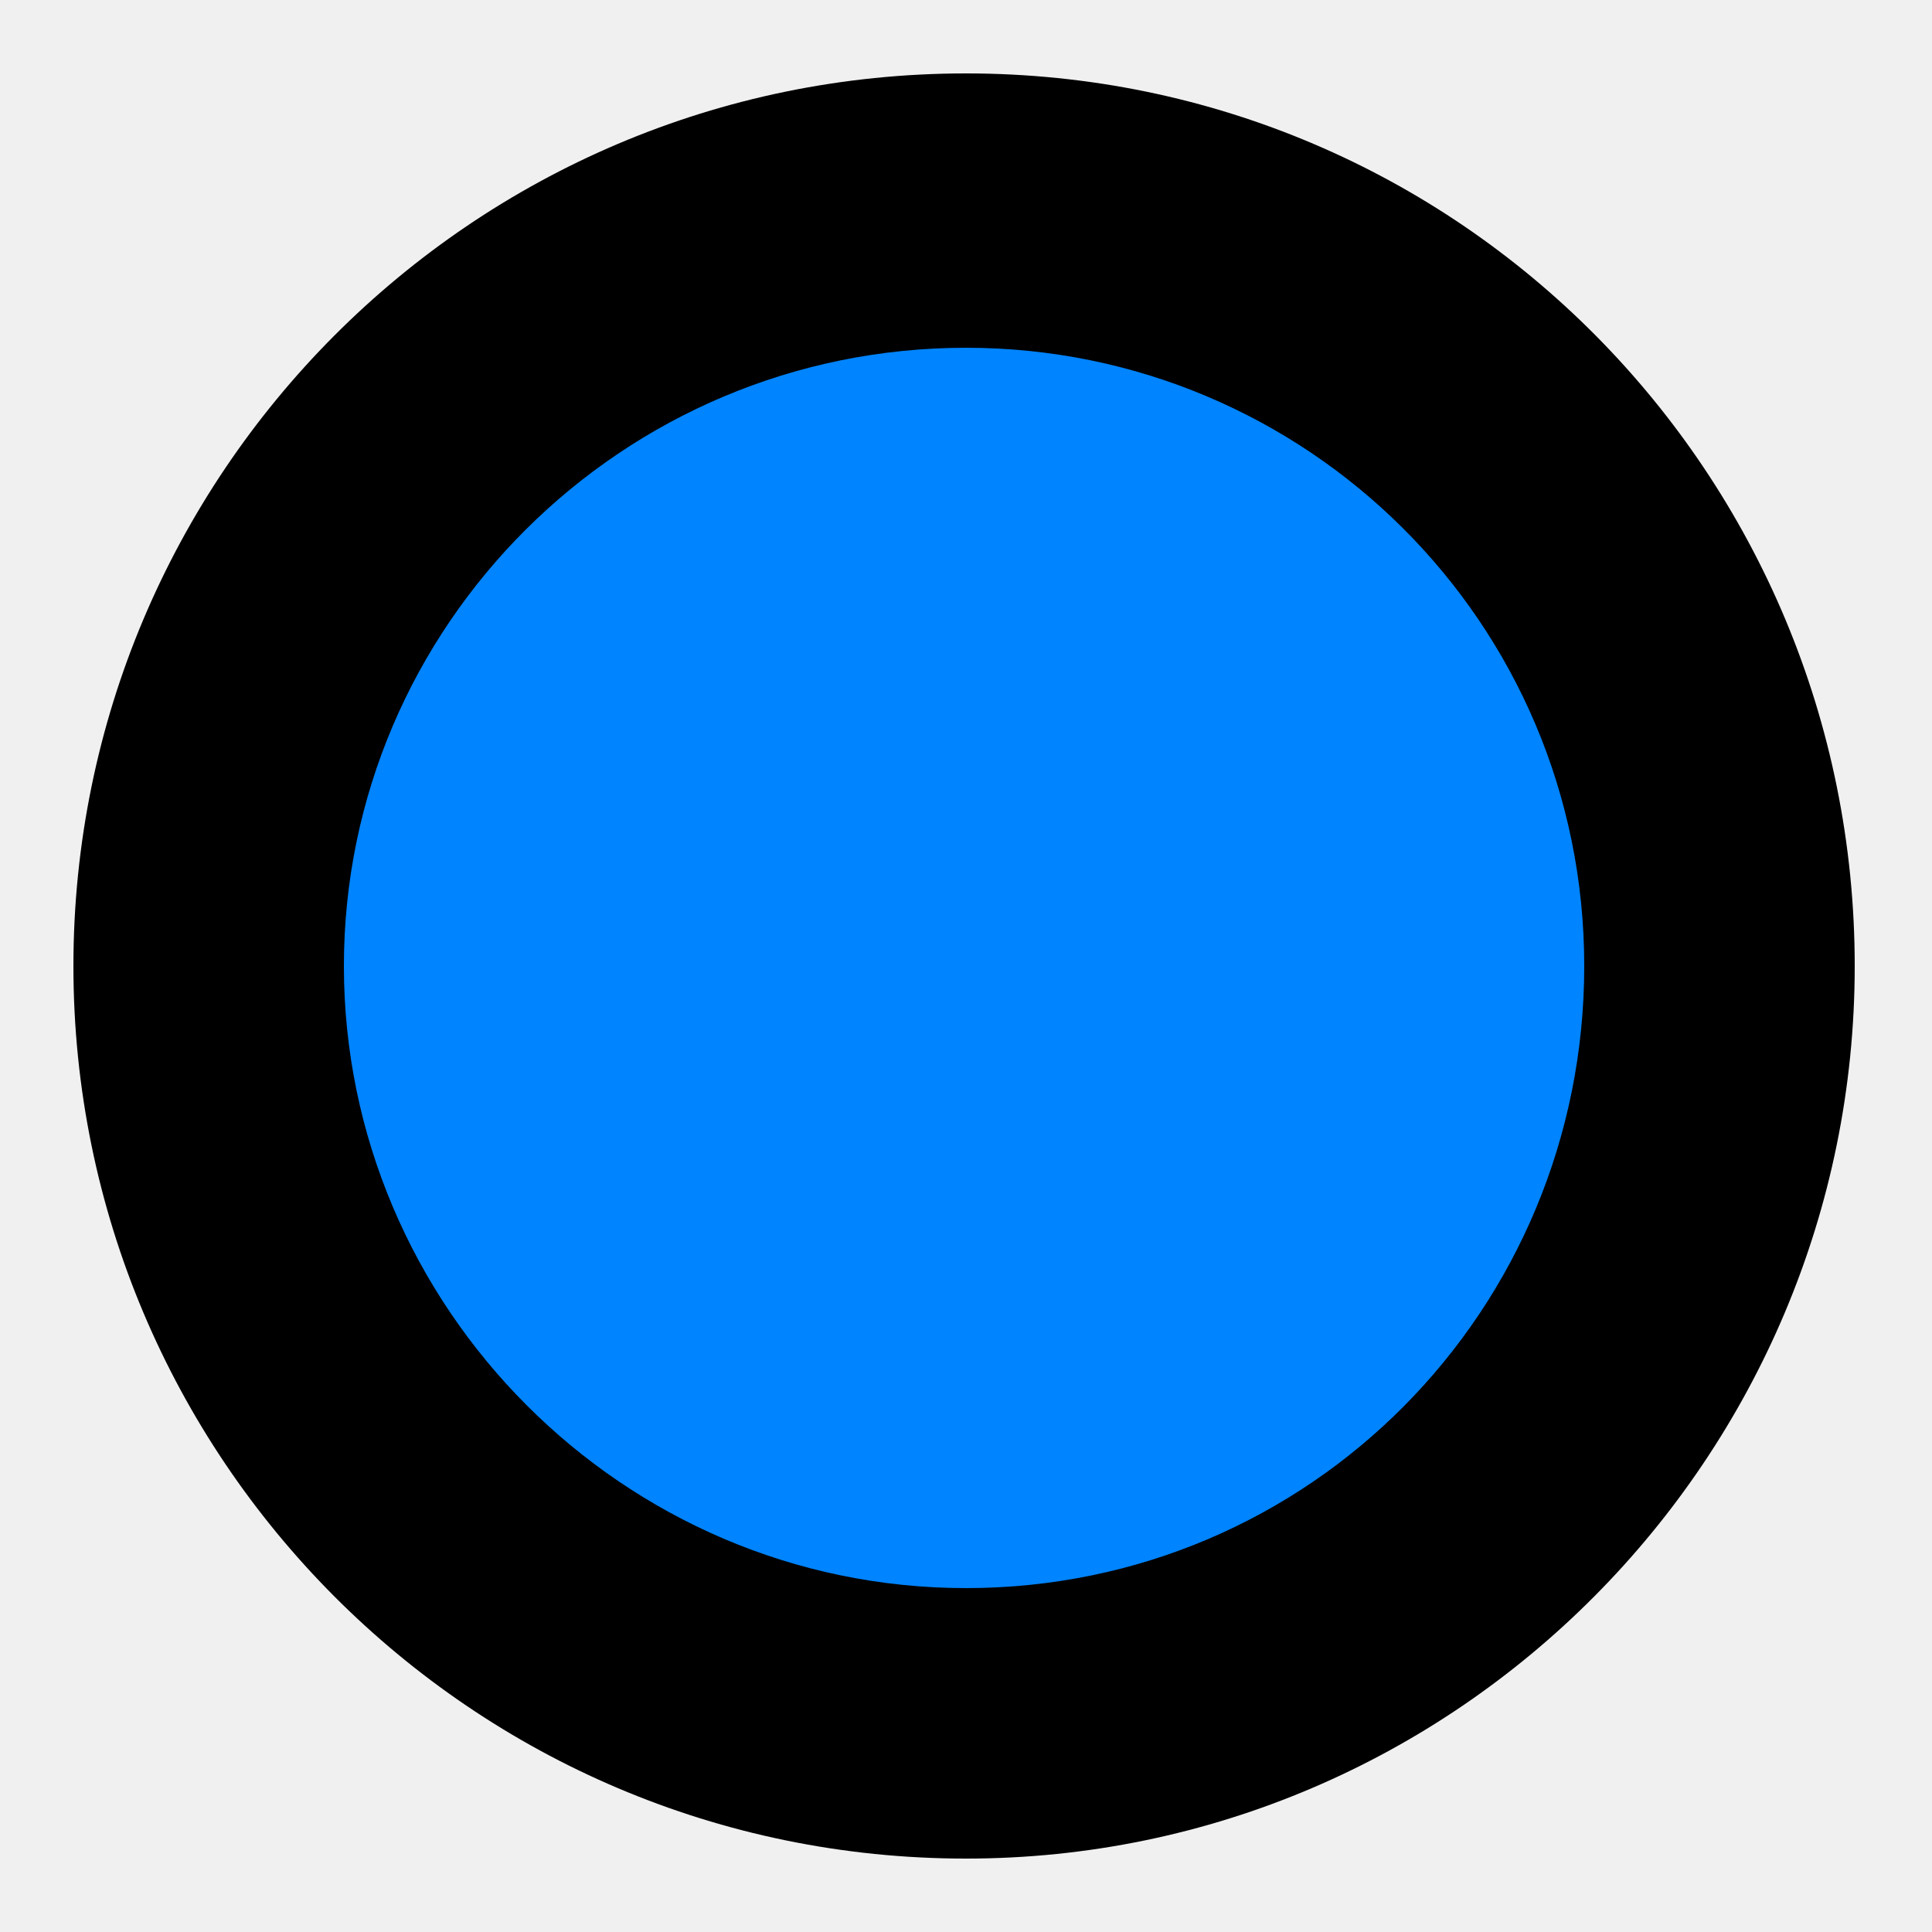
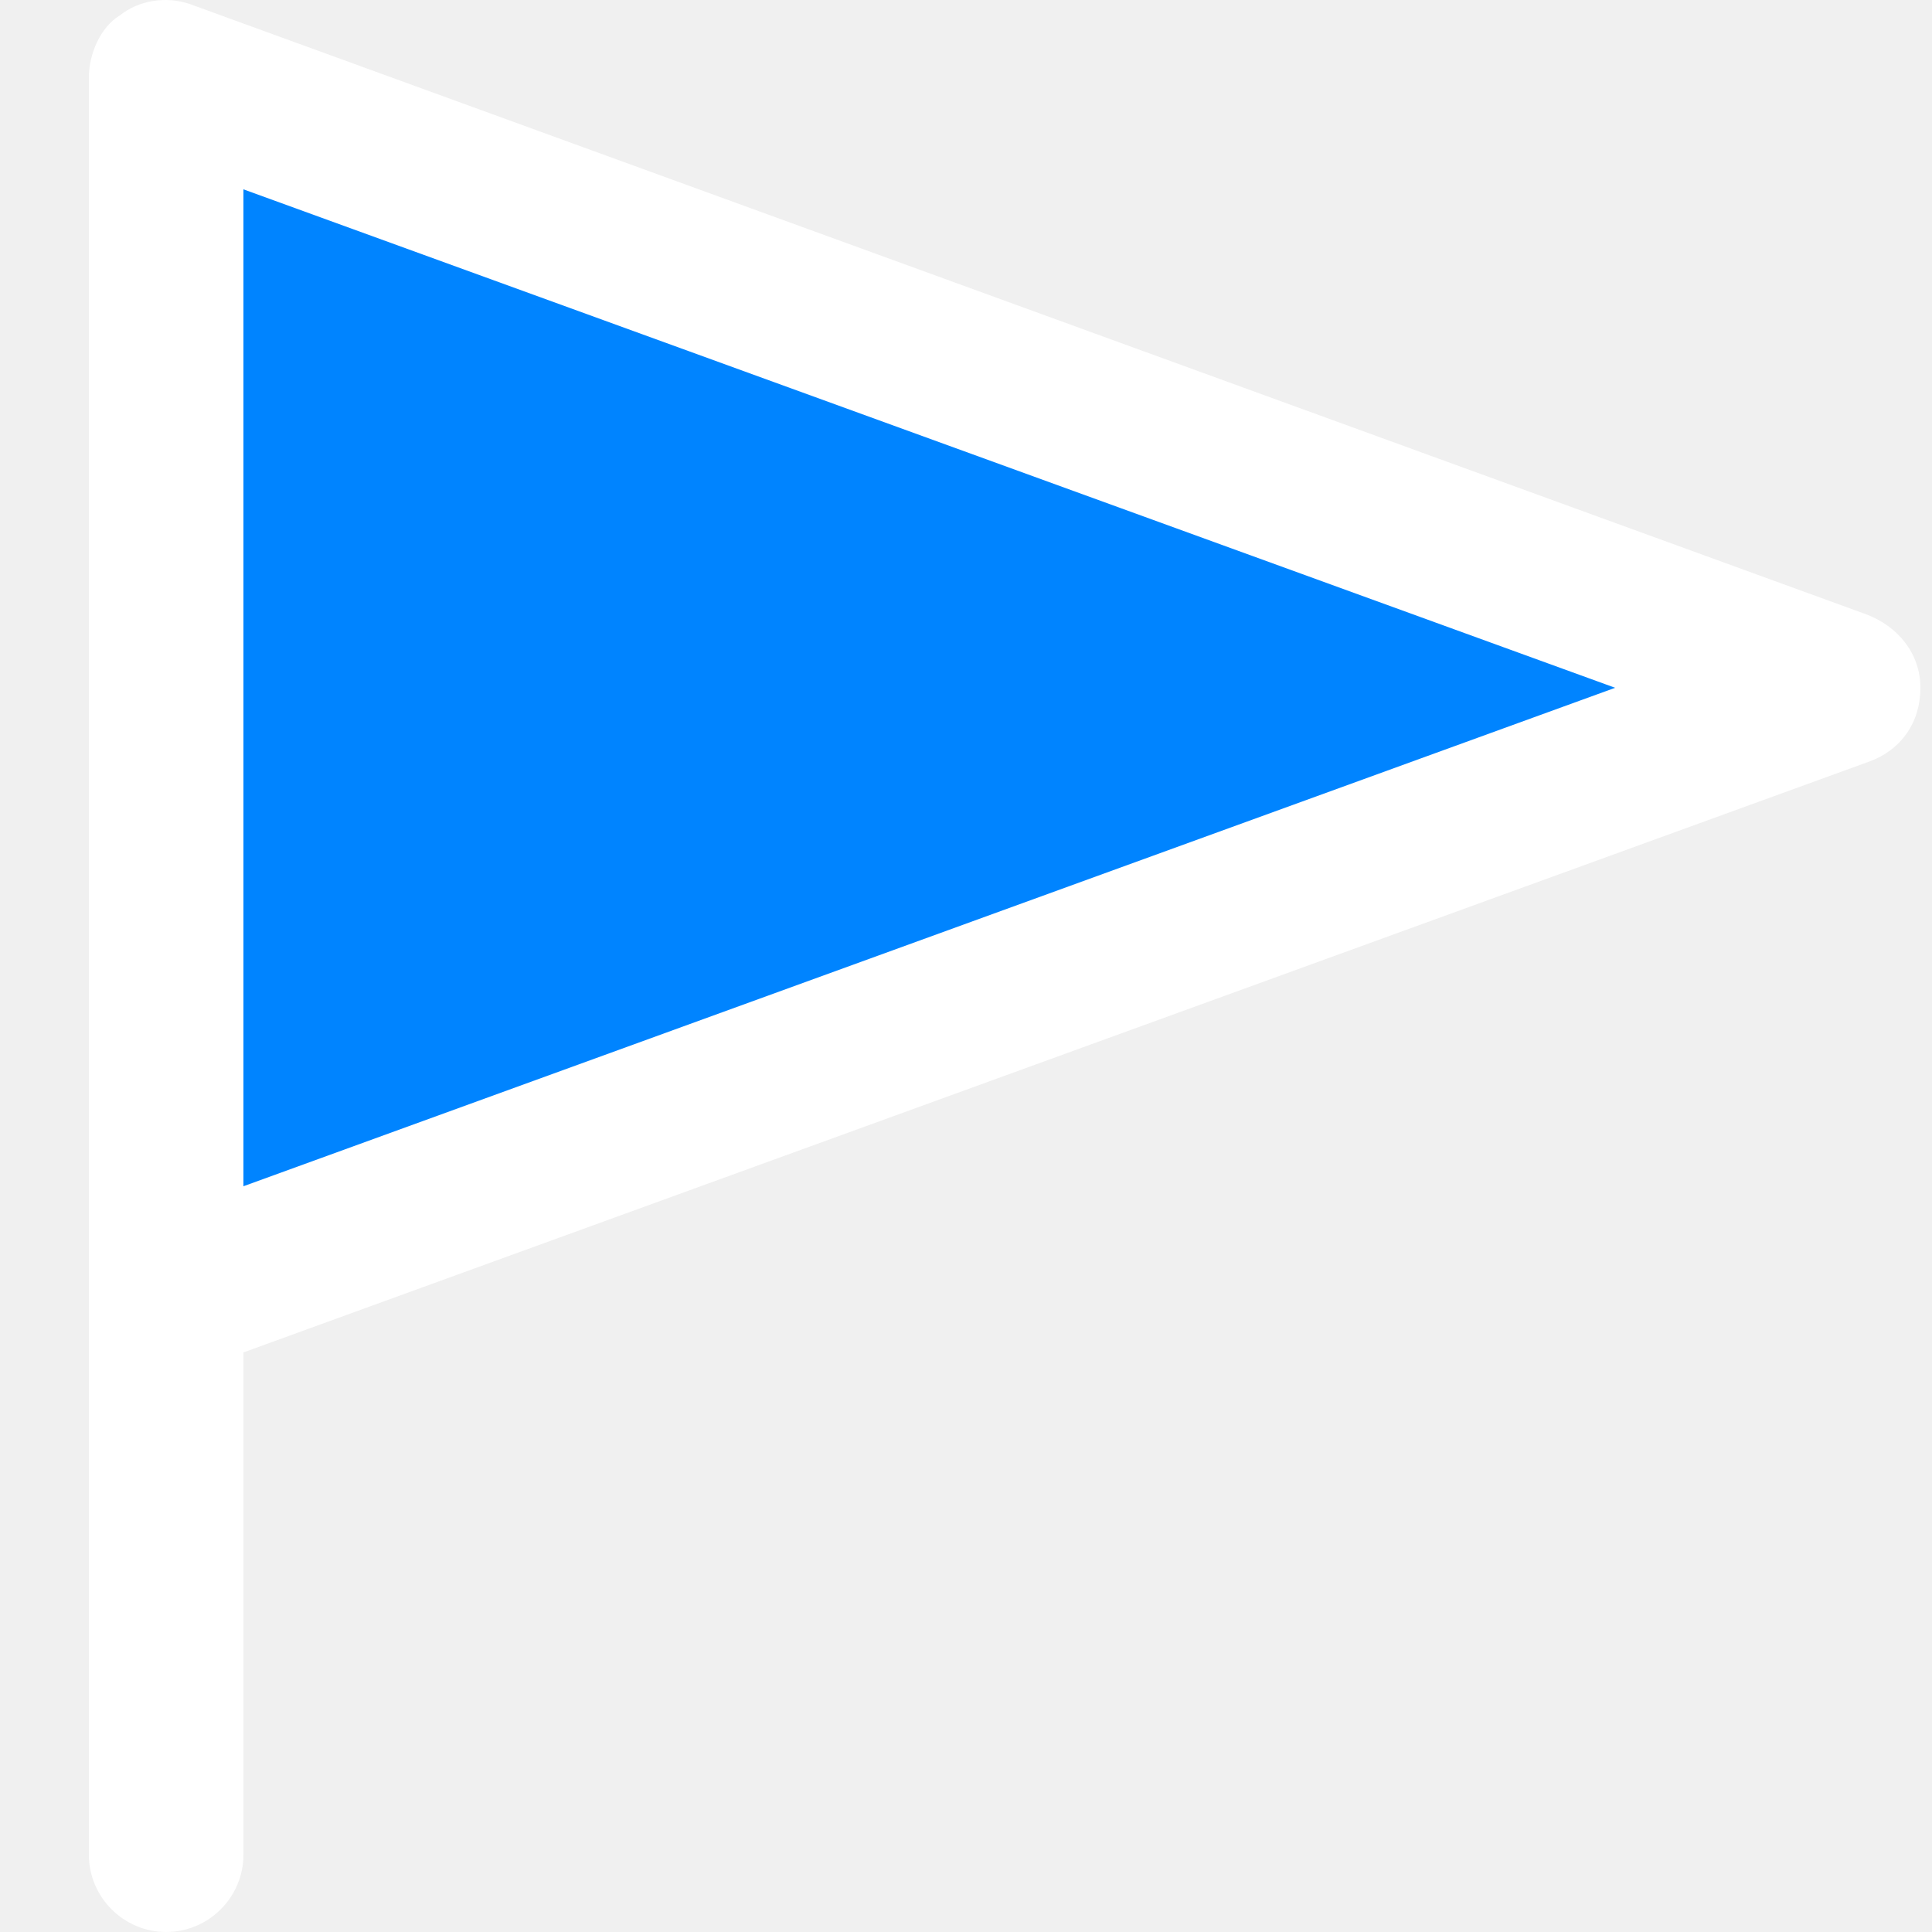
- <svg xmlns="http://www.w3.org/2000/svg" version="1.1" id="Capa_1" x="0px" y="0px" viewBox="0 0 50 50" style="enable-background:new 0 0 50 50;" xml:space="preserve">
+ <svg xmlns="http://www.w3.org/2000/svg" version="1.1" id="point_icon" x="0px" y="0px" viewBox="0 0 50 50" style="enable-background:new 0 0 50 50;" xml:space="preserve">
  <style type="text/css">
	.st0{fill:#0084FF;}
+ 	.st1{fill:#FFFFFF;}
</style>
-   <g id="XMLID_1_">
-     <circle id="XMLID_2_" class="st0" cx="25" cy="25" r="19.6" />
-     <path id="XMLID_3_" d="M25,48.1C12.2,48.1,1.9,37.7,1.9,25S12.2,1.9,25,1.9S48,12.3,48,25S37.7,48.1,25,48.1z M25,9   C16.1,9,8.9,16.2,8.9,25S16.1,41.1,25,41.1S41,33.9,41,25S33.8,9,25,9z" />
-   </g>
+   <polygon id="color" class="st0" points="4.2,2 47.6,17.8 4.2,33.5 " />
+   <path id="lining" class="st1" d="M48.3,15.9L4.9,0.1C4.3-0.1,3.6,0,3.1,0.4C2.6,0.7,2.3,1.4,2.3,2v31.4v0.1V48c0,1.1,0.9,2,2,2  s2-0.9,2-2v-13l42.1-15.3c0.8-0.3,1.3-1,1.3-1.9S49.1,16.2,48.3,15.9z M6.3,30.7V4.9l35.5,12.9L6.3,30.7z" />
</svg>
